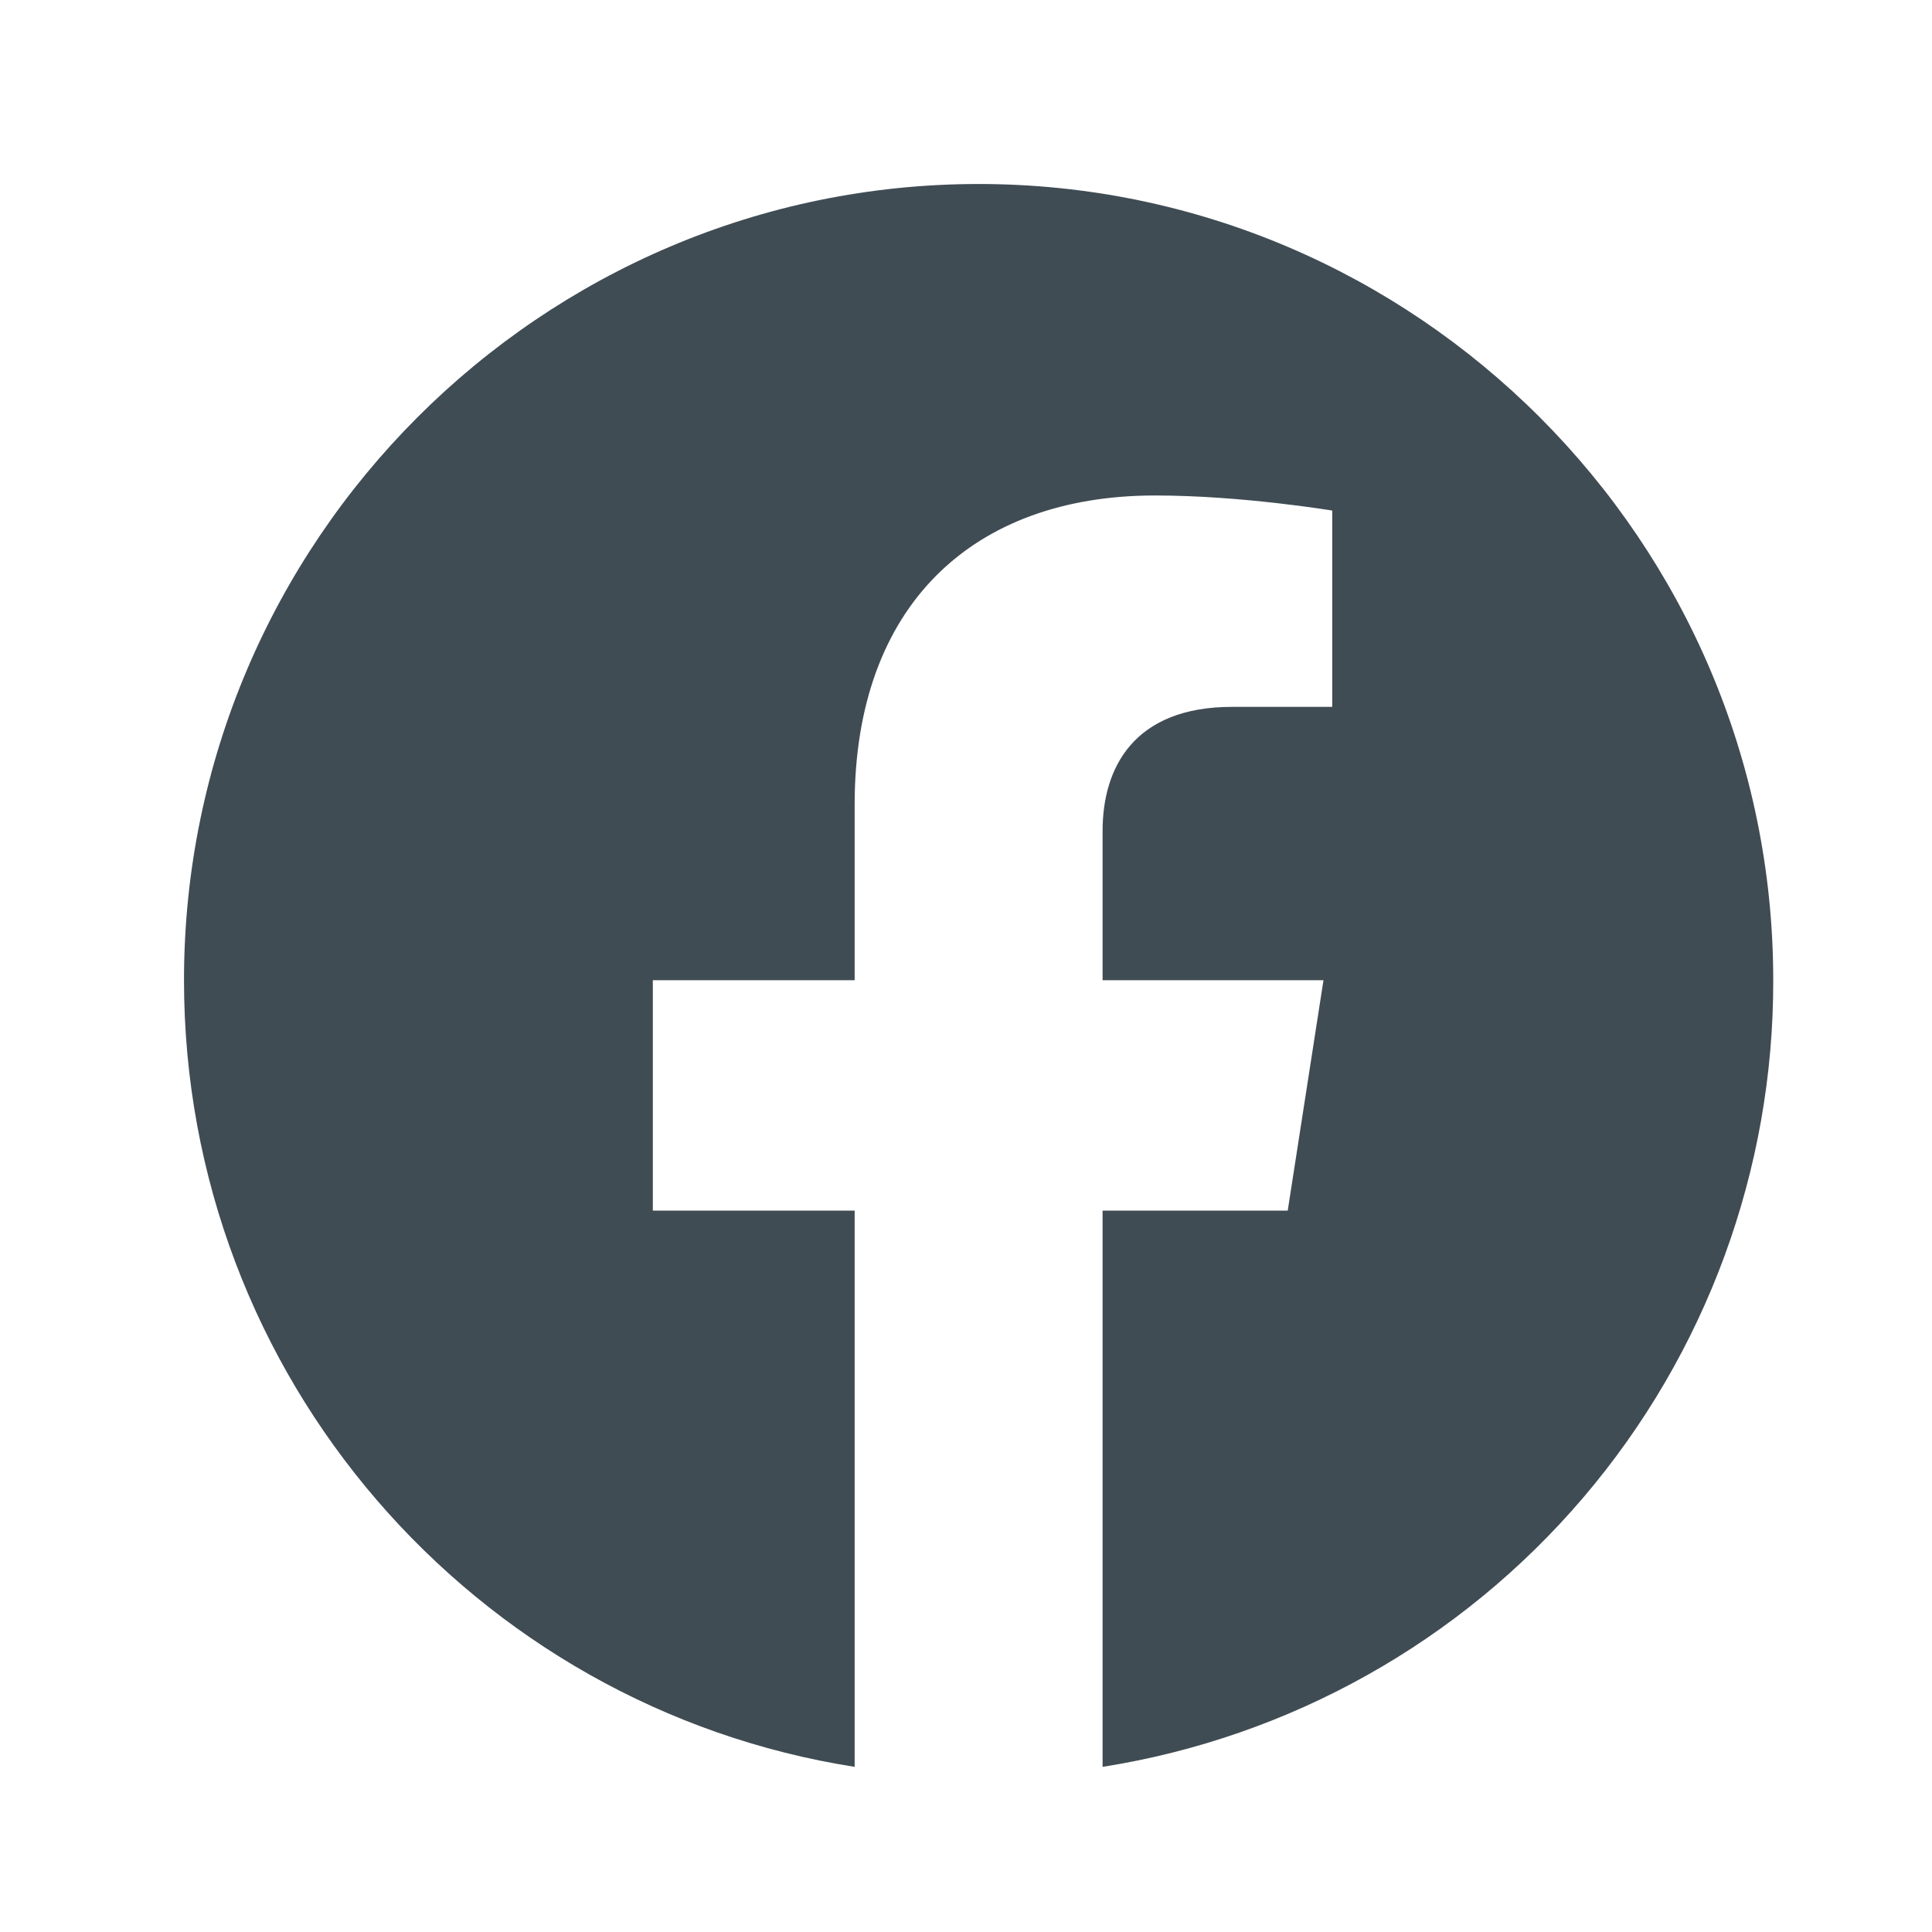
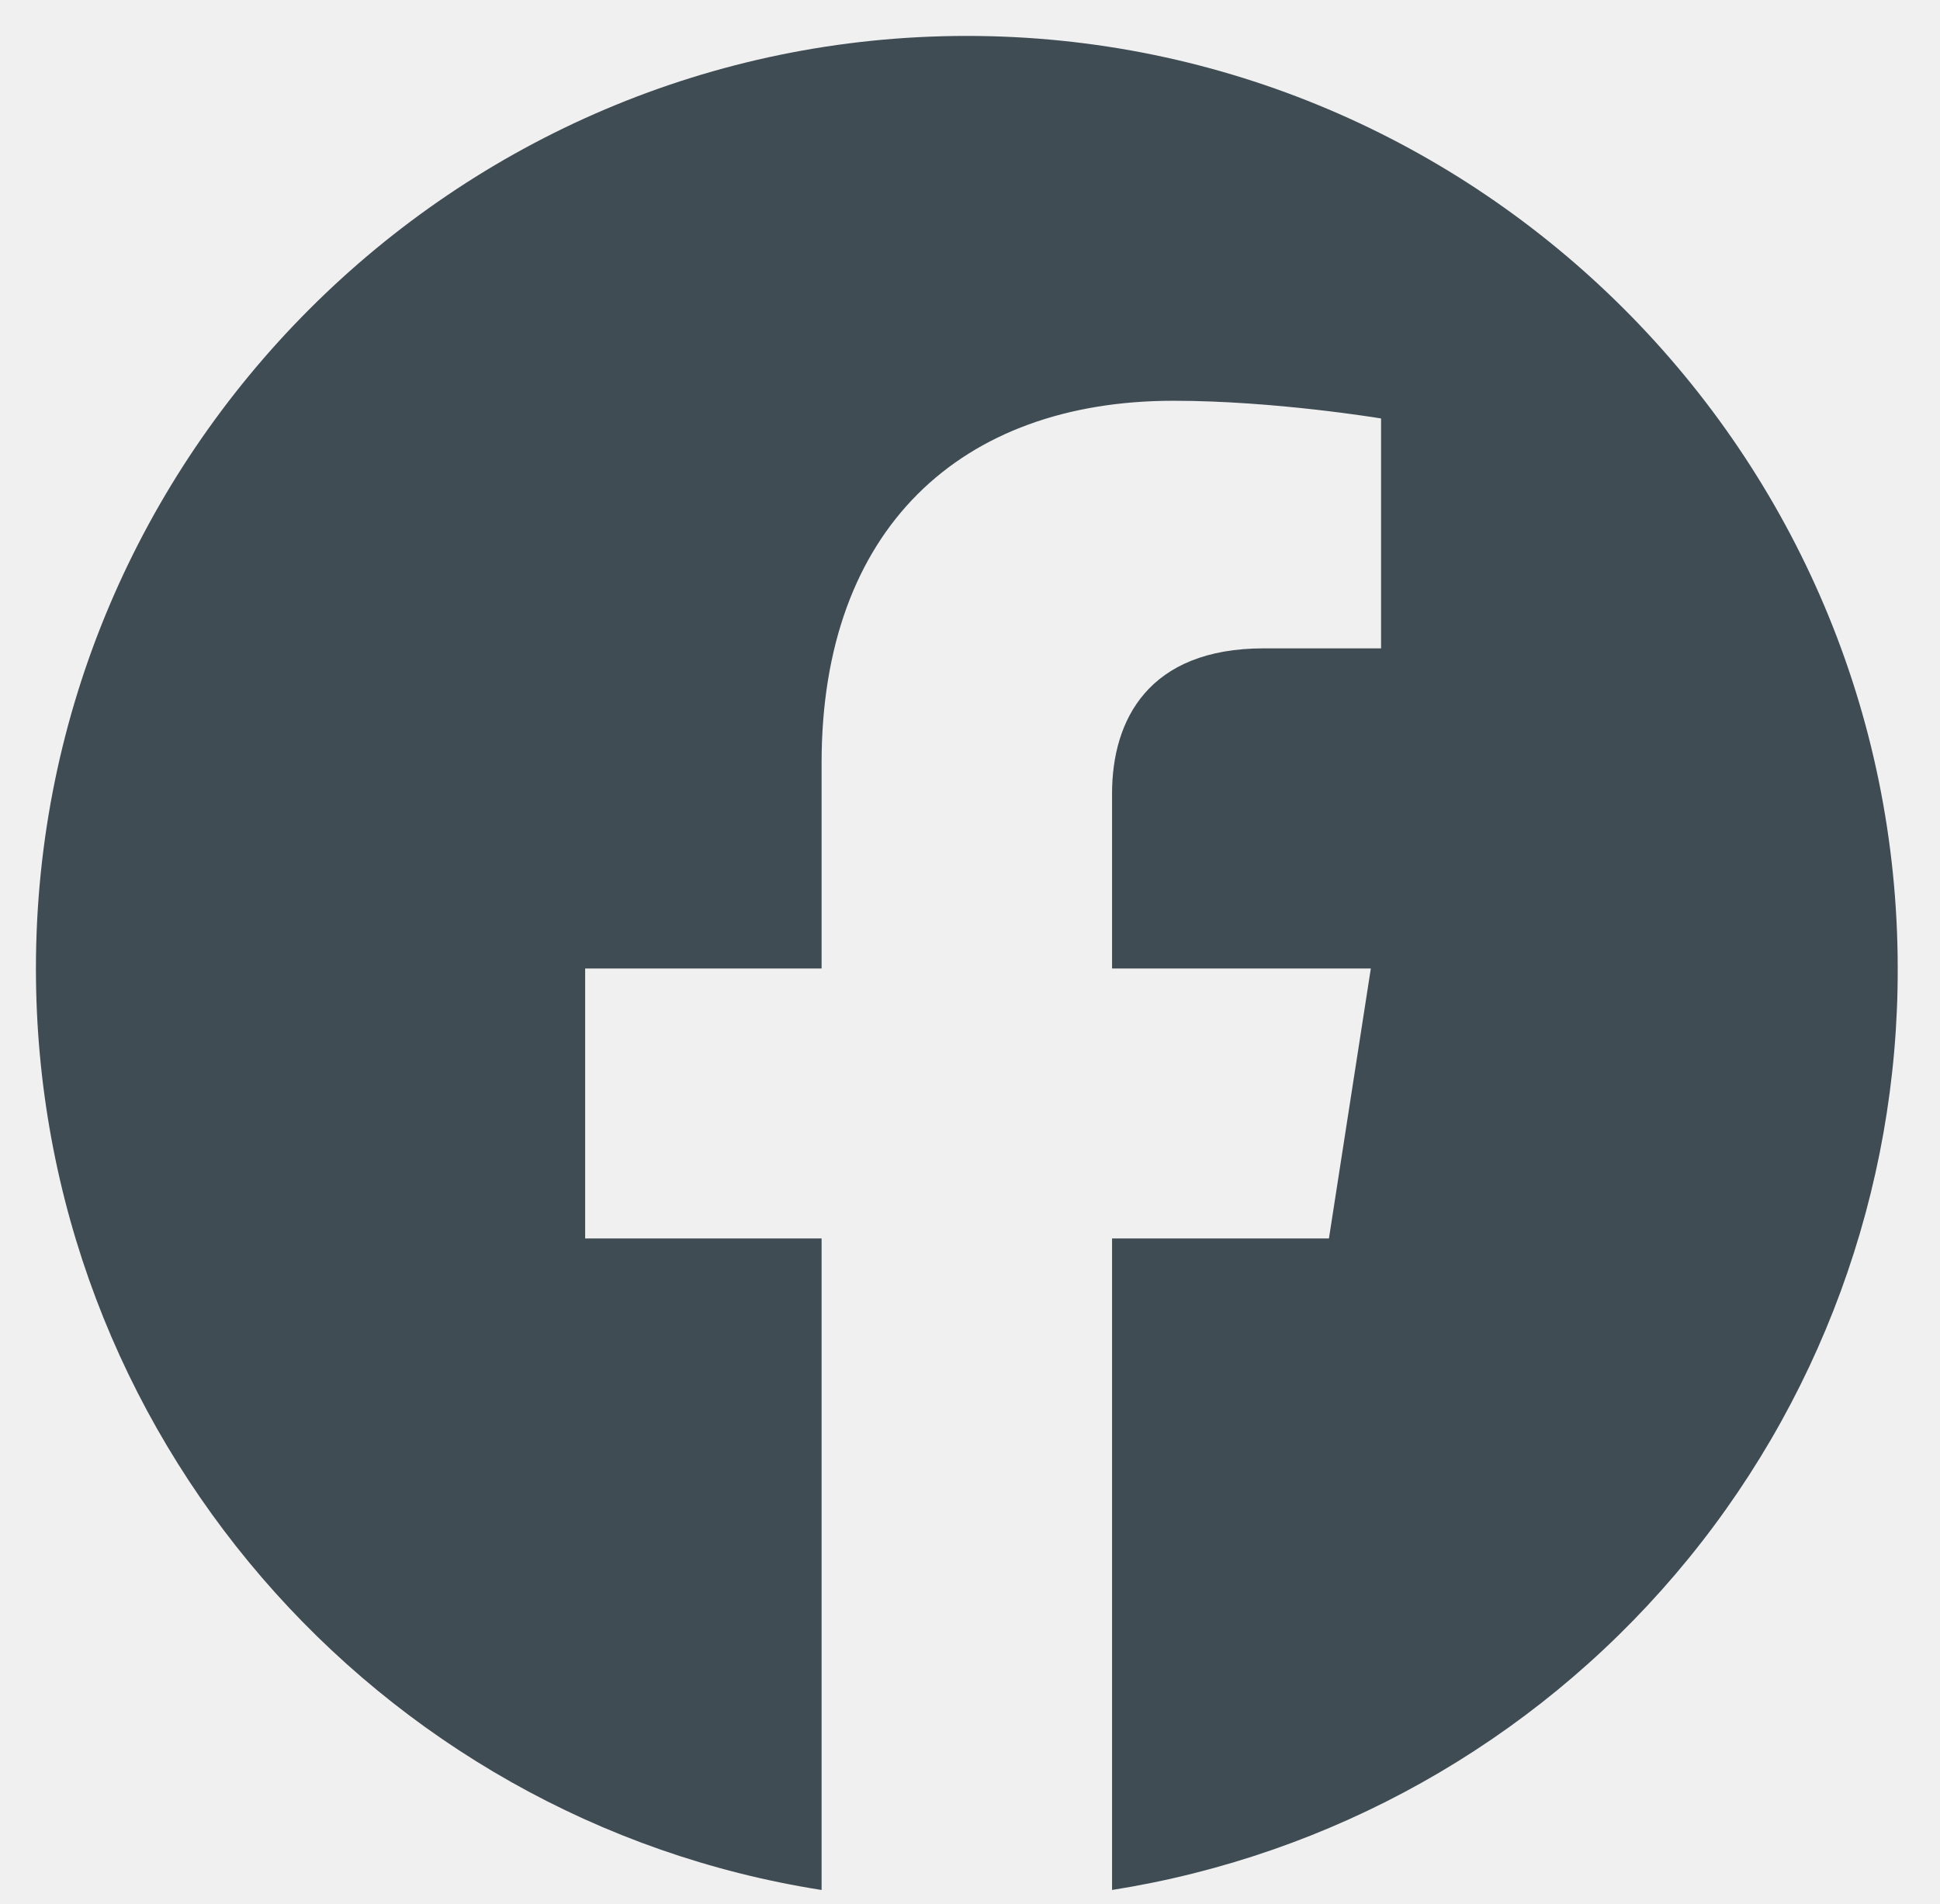
- <svg xmlns="http://www.w3.org/2000/svg" width="63" height="63" viewBox="0 0 63 63" fill="none">
-   <rect width="63" height="63" fill="white" />
-   <path d="M31.912 6C46.163 6 57.823 17.634 57.823 31.963C57.837 38.145 55.64 44.128 51.63 48.832C47.62 53.536 42.06 56.651 35.954 57.615V39.477H41.991L43.157 31.963H35.954V27.092C35.954 25.045 36.965 23.05 40.178 23.05H43.442V16.649C43.442 16.649 40.488 16.157 37.664 16.157C31.73 16.157 27.869 19.733 27.869 26.236V31.963H21.288V39.477H27.869V57.615C15.483 55.672 6 44.919 6 31.963C6 17.634 17.661 6 31.912 6Z" fill="#404C54" />
+ <svg xmlns="http://www.w3.org/2000/svg" width="54" height="53" viewBox="0 0 54 53" fill="none">
+   <path d="M26.912 1C12.66 1 1 12.634 1 26.963C1 39.919 10.484 50.673 22.869 52.616V34.478H16.288V26.963H22.869V21.237C22.869 14.733 26.73 11.157 32.664 11.157C35.488 11.157 38.442 11.65 38.442 11.65V18.05H35.178C31.964 18.05 30.954 20.045 30.954 22.092V26.963H38.157L36.991 34.478H30.954V52.616C37.06 51.652 42.62 48.536 46.63 43.832C50.641 39.128 52.837 33.145 52.823 26.963C52.823 12.634 41.163 1 26.912 1Z" fill="#404C54" />
</svg>
